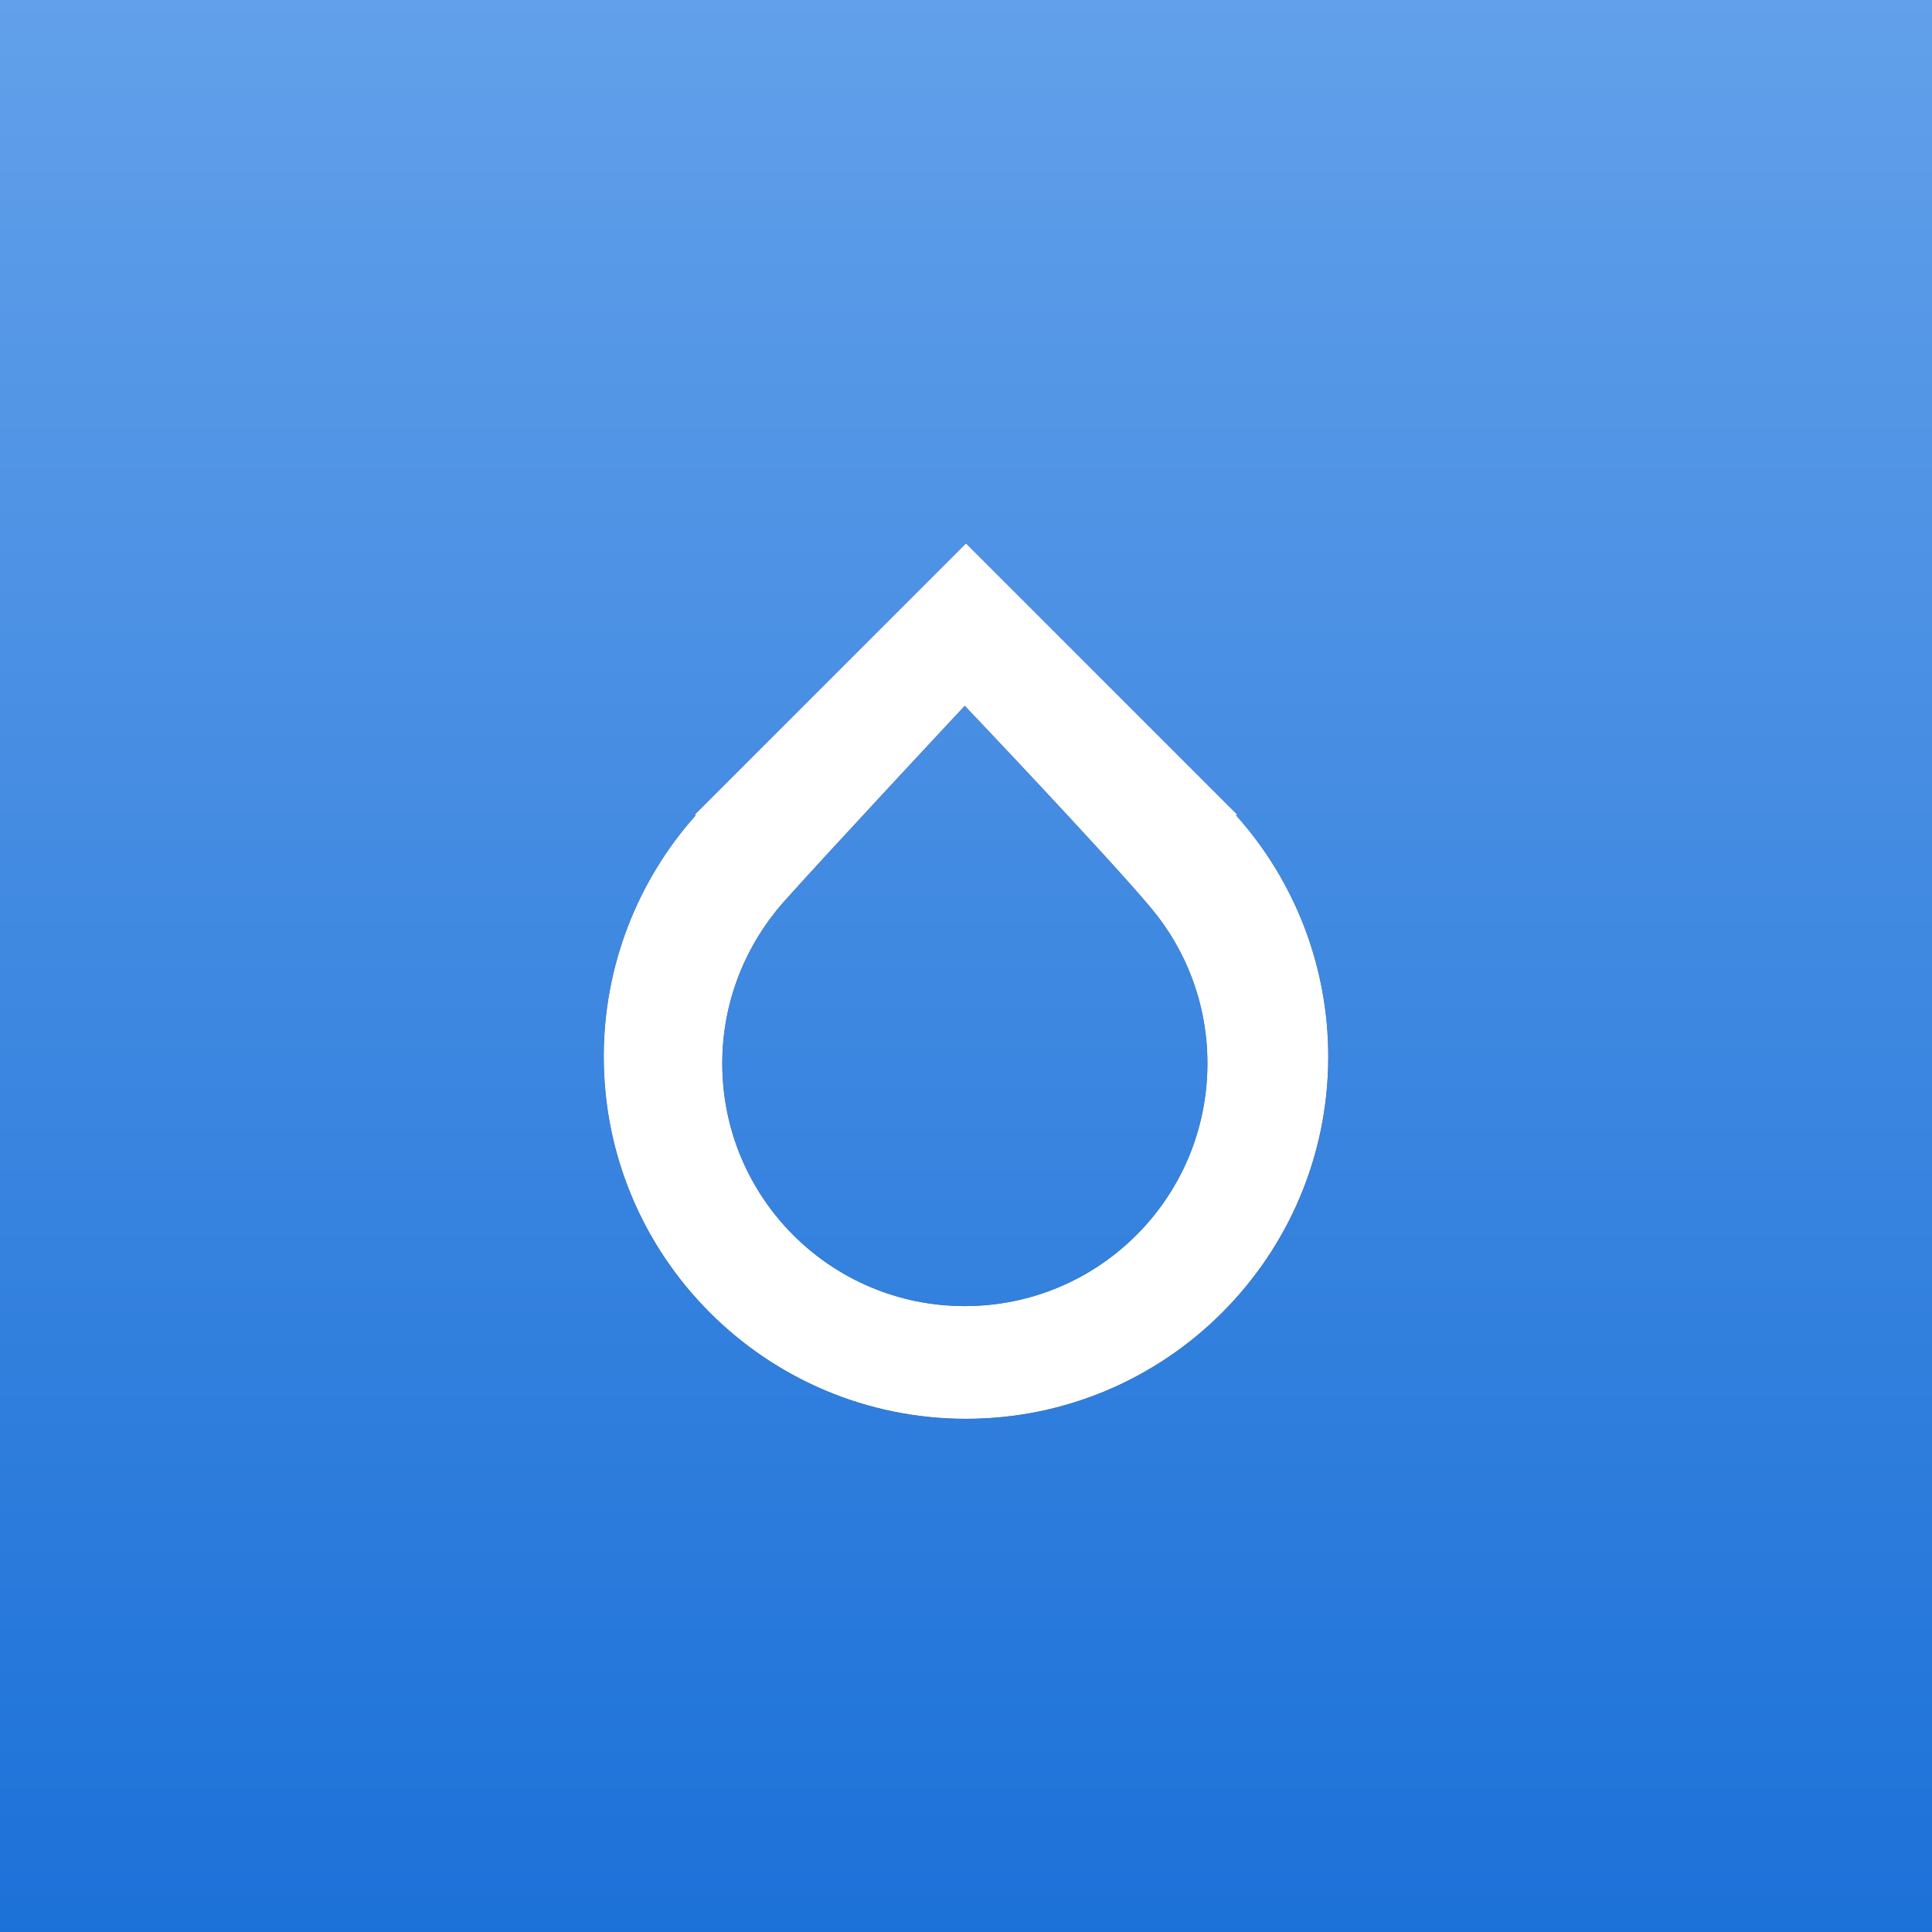
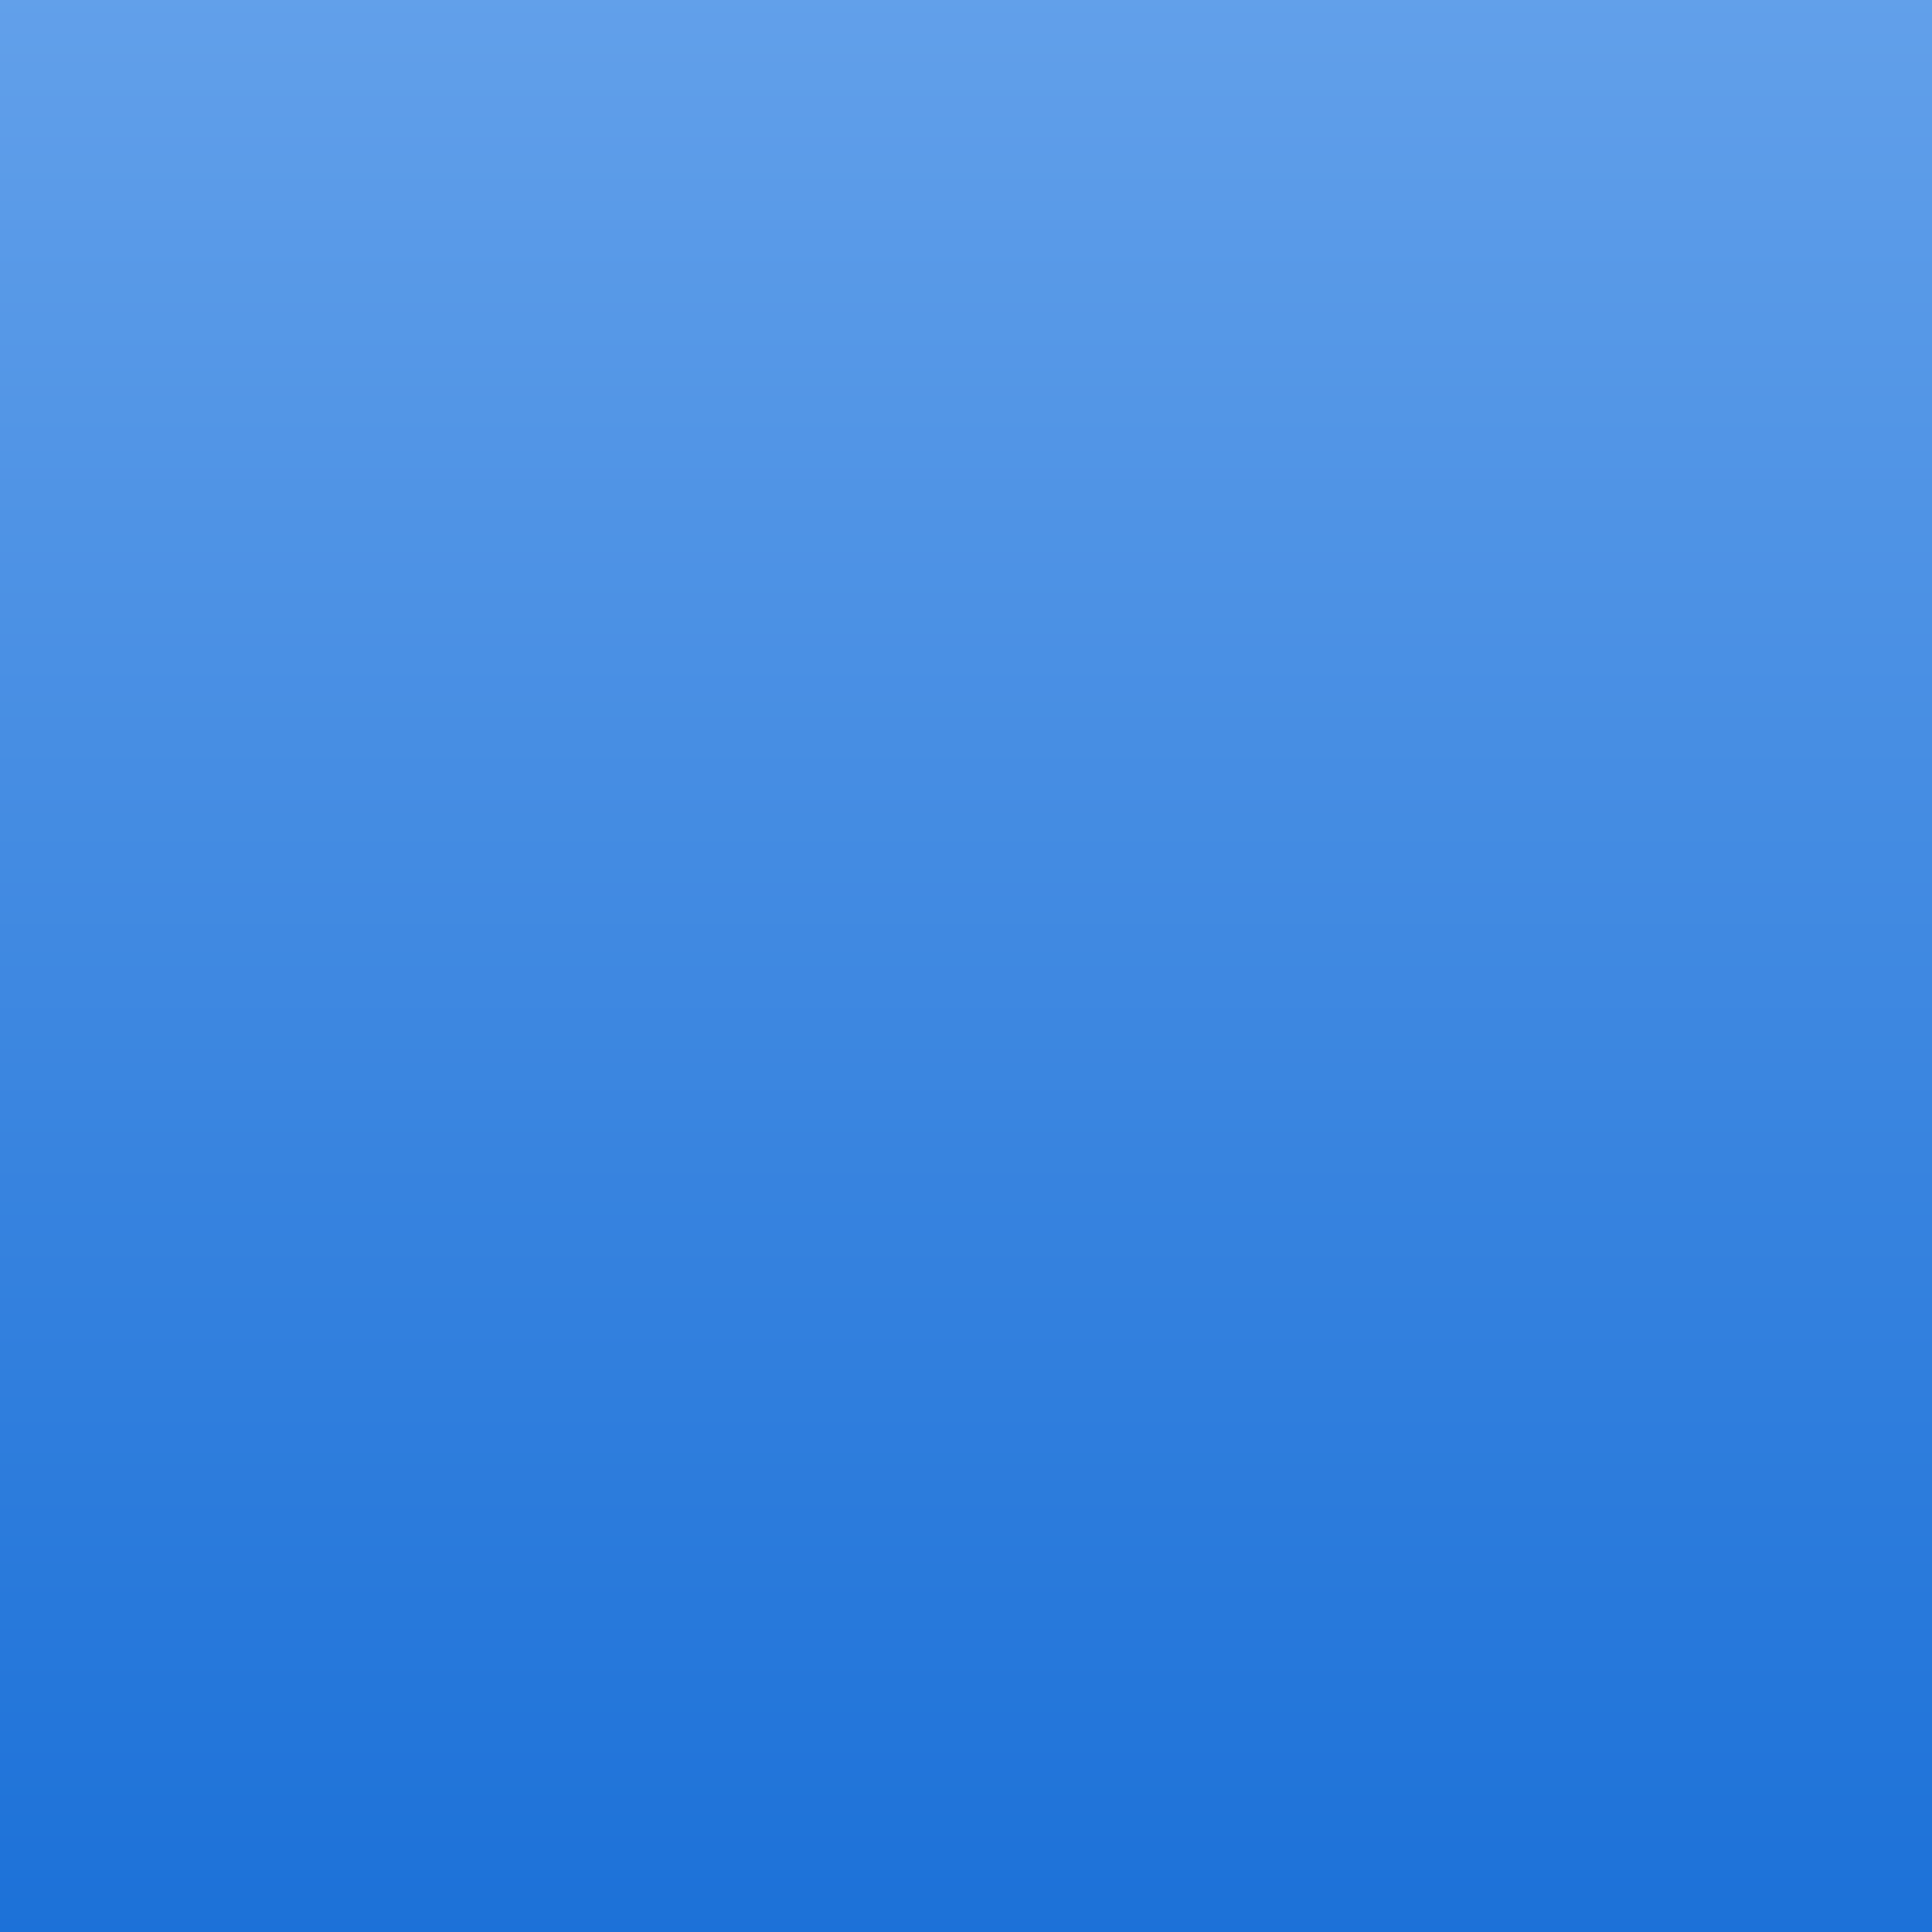
- <svg xmlns="http://www.w3.org/2000/svg" xmlns:xlink="http://www.w3.org/1999/xlink" width="256" height="256" version="1.1">
+ <svg xmlns="http://www.w3.org/2000/svg" xmlns:xlink="http://www.w3.org/1999/xlink" width="256" height="256">
  <defs>
-     <linearGradient id="Gradient" x1="0" x2="0" y1="0" y2="1">
-       <stop offset="0%" style="stop-color:#62A0EA;stop-opacity:1" />
-       <stop offset="100%" style="stop-color:#1C71D8;stop-opacity:1" />
+     <linearGradient id="a" x1="0" x2="0" y1="0" y2="1">
+       <stop offset="0%" style="stop-color:#62a0ea;stop-opacity:1" />
+       <stop offset="100%" style="stop-color:#1c71d8;stop-opacity:1" />
    </linearGradient>
-     <filter id="alpha-to-white">
-       <feColorMatrix in="SourceGraphic" type="matrix" values="0 0 0 1 0                              0 0 0 1 0                              0 0 0 1 0                              0 0 0 1 0" />
+     <filter id="c">
+       <feColorMatrix in="SourceGraphic" values="0 0 0 1 0 0 0 0 1 0 0 0 0 1 0 0 0 0 1 0" />
    </filter>
-     <g id="child-svg">
-       <svg height="16px" viewBox="0 0 16 16" width="16px">
-         <path d="m 8 1 l -4.5 4.5 h 0.027 c -0.984 1.102 -1.527 2.523 -1.527 4 c 0 3.312 2.688 6 6 6 s 6 -2.688 6 -6 c 0 -1.477 -0.543 -2.898 -1.531 -4 h 0.031 z m -0.02 2.691 s 2.344 2.465 3.078 3.34 c 0.59 0.699 0.941 1.602 0.941 2.582 c 0 2.223 -1.797 4.02 -4.02 4.02 c -2.219 0 -4.016 -1.797 -4.016 -4.02 c 0 -1.02 0.383 -1.953 1.008 -2.664 c 0.738 -0.828 3.008 -3.258 3.008 -3.258 z m 0 0" fill="#222222" />
-       </svg>
-     </g>
+     <svg id="b" width="16" height="16" viewBox="0 0 16 16">
+       <path fill="#222" d="M8 1 3.5 5.5h.027A6.002 6.002 0 0 0 8 15.5c3.313 0 6-2.688 6-6a5.983 5.983 0 0 0-1.531-4h.031zm-.02 2.691s2.344 2.465 3.079 3.34a4.016 4.016 0 0 1-3.078 6.602 4.015 4.015 0 0 1-4.016-4.02c0-1.02.383-1.953 1.008-2.664.738-.828 3.007-3.258 3.007-3.258zm0 0" />
+     </svg>
  </defs>
-   <rect width="256" height="256" fill="url(#Gradient)" ry="0" x="0" y="0" />
-   <use xlink:href="#child-svg" filter="url(#alpha-to-white)" transform="matrix(8,0,0,8,64,64)" />
+   <rect width="256" height="256" fill="url(#a)" ry="0" />
+   <use xlink:href="#b" filter="url(#c)" transform="matrix(8 0 0 8 64 64)" />
</svg>
